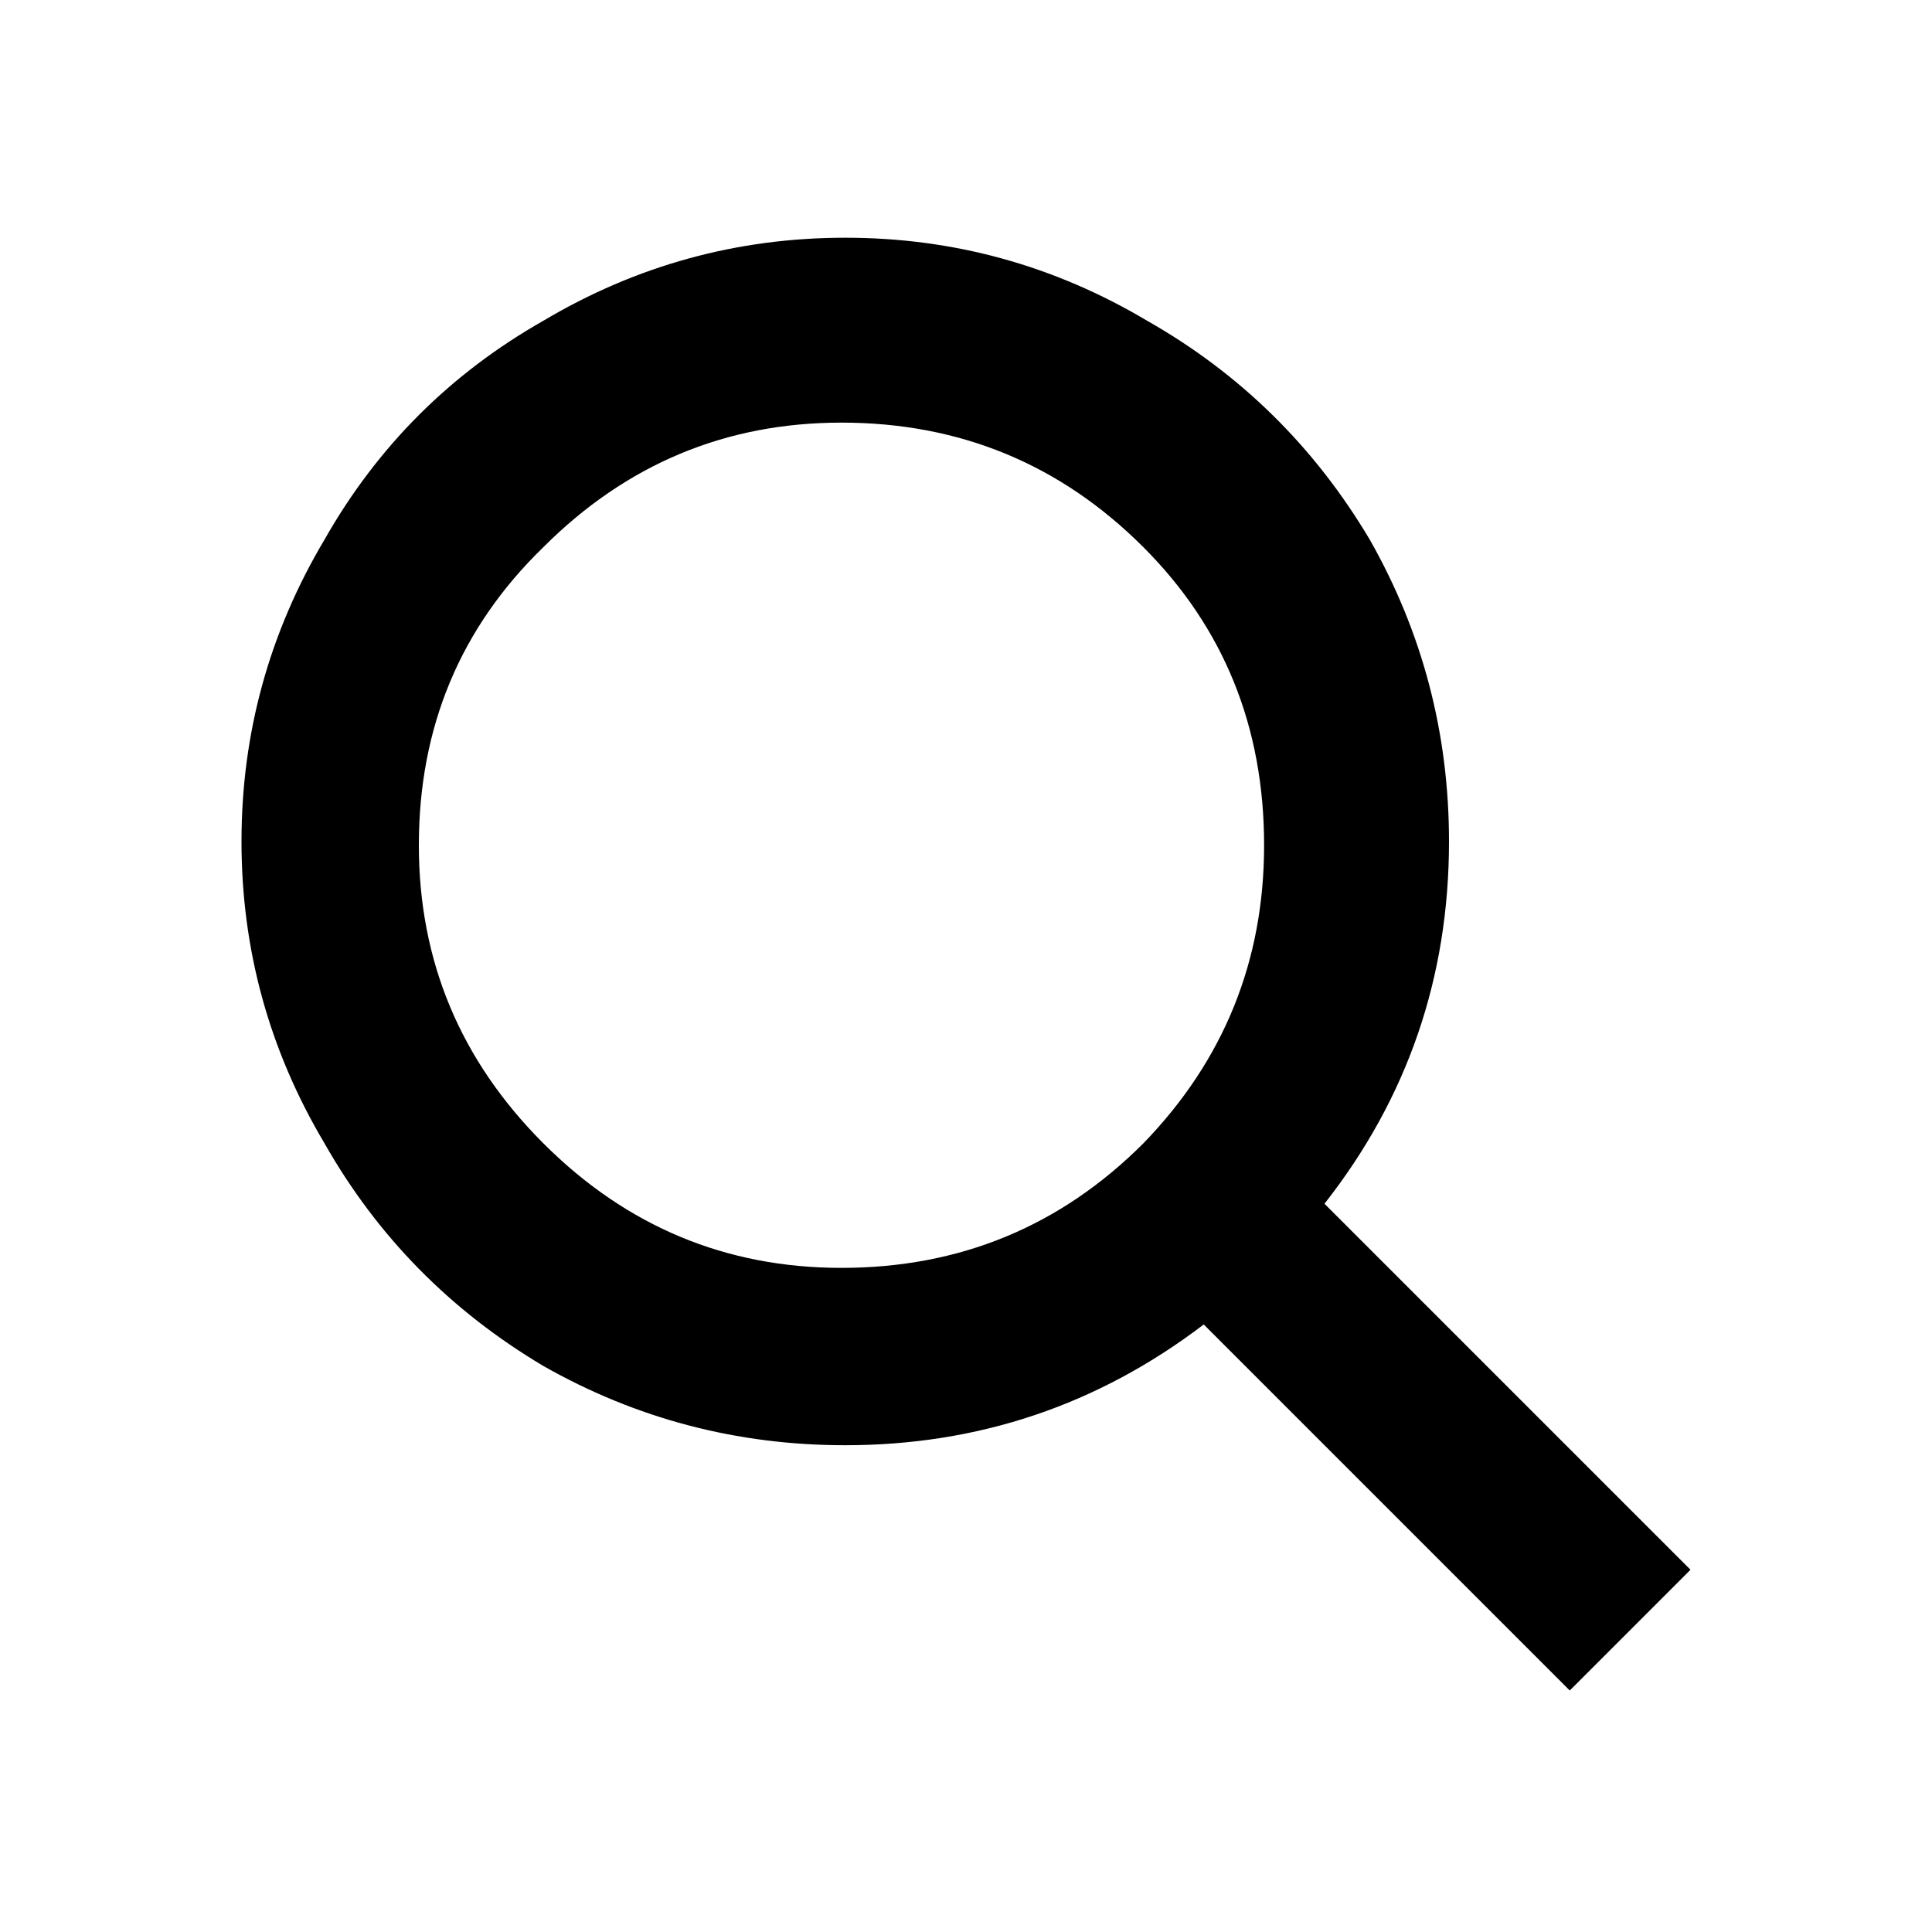
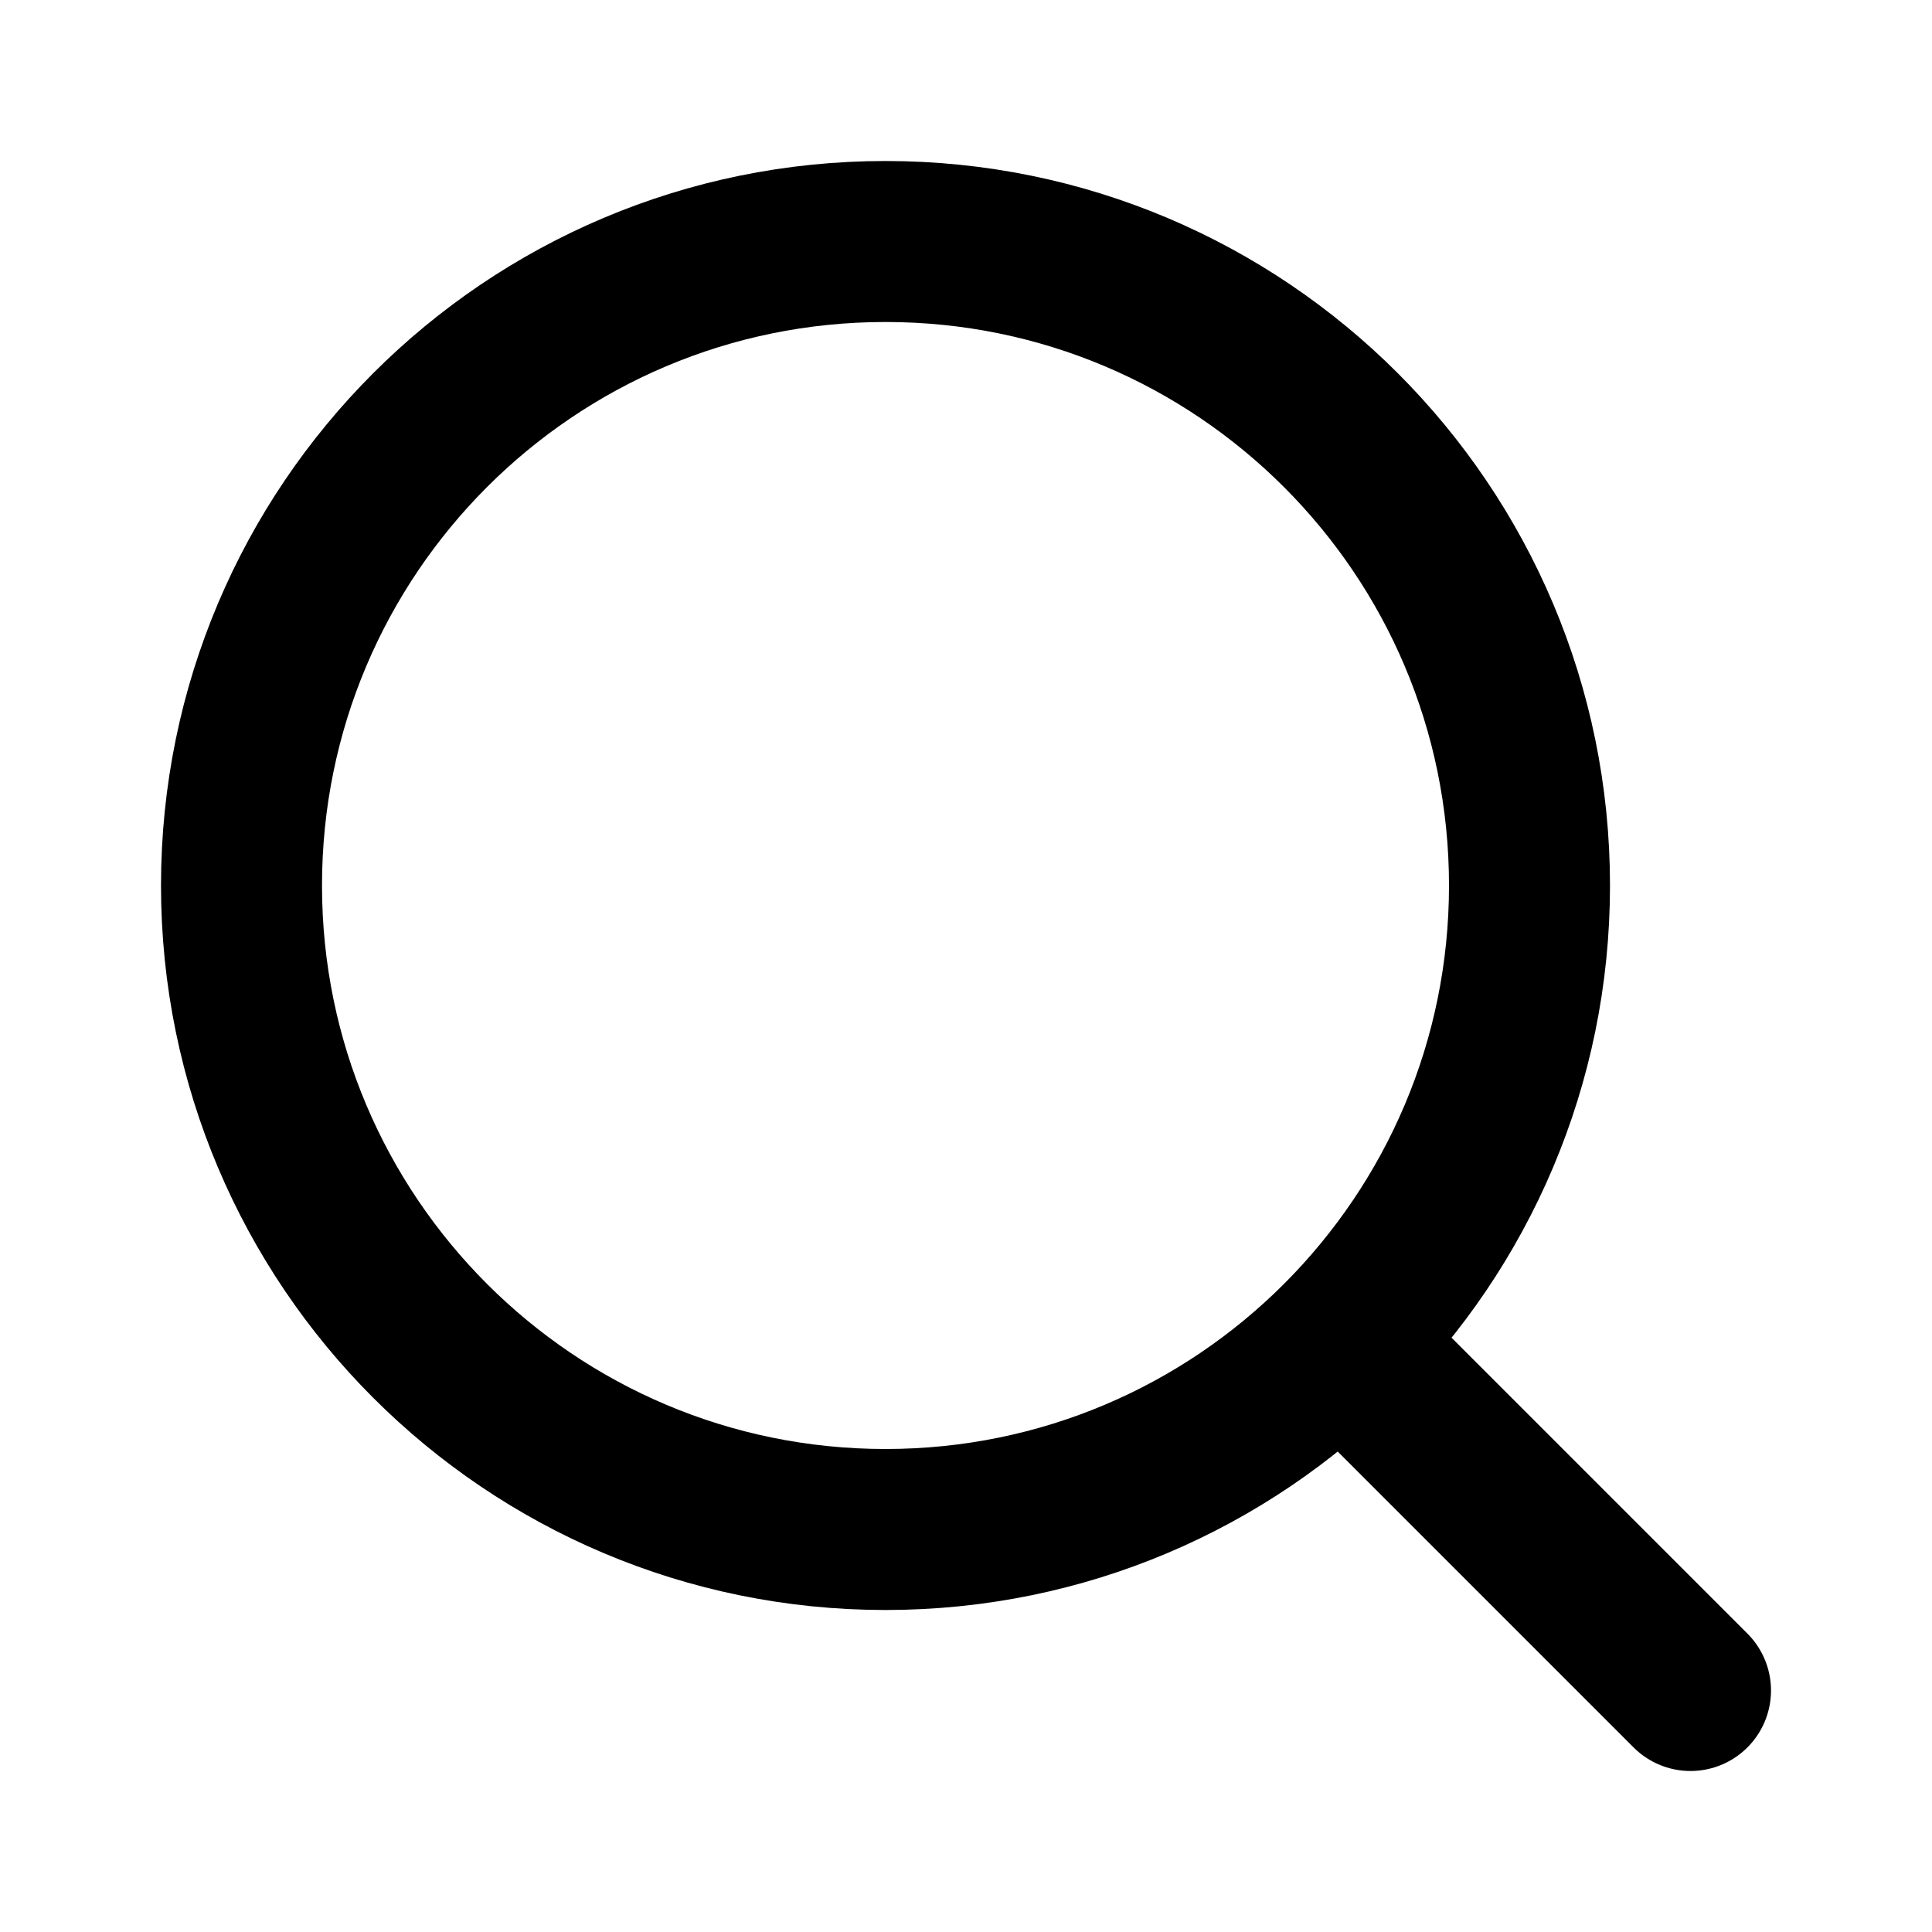
- <svg xmlns="http://www.w3.org/2000/svg" fill="#000000" width="32px" height="32px" viewBox="0 0 20.48 20.48">
-   <path d="m16.64 17.92 -3.88 -3.88q-1.68 1.28 -3.8 1.28 -1.72 0 -3.2 -0.84 -1.48 -0.88 -2.32 -2.36 -0.88 -1.48 -0.88 -3.2t0.88 -3.2q0.84 -1.48 2.32 -2.32 1.48 -0.88 3.2 -0.88t3.2 0.88q1.48 0.84 2.36 2.32 0.84 1.48 0.84 3.2 0 2.16 -1.32 3.84l3.88 3.88zM8.92 13.44q1.88 0 3.2 -1.32 1.28 -1.32 1.28 -3.16 0 -1.88 -1.28 -3.16 -1.32 -1.32 -3.2 -1.32 -1.84 0 -3.16 1.32 -1.32 1.28 -1.32 3.16 0 1.84 1.32 3.16t3.16 1.32" />
+ <svg xmlns="http://www.w3.org/2000/svg" width="24" height="24" viewBox="0 0 24 24" fill="none" stroke="currentColor" stroke-width="2" stroke-linecap="round" stroke-linejoin="round" class="lucide lucide-search-icon lucide-search">
+   <path d="m21 21-4.34-4.34" />
+   <circle cx="11" cy="11" r="8" />
</svg>
